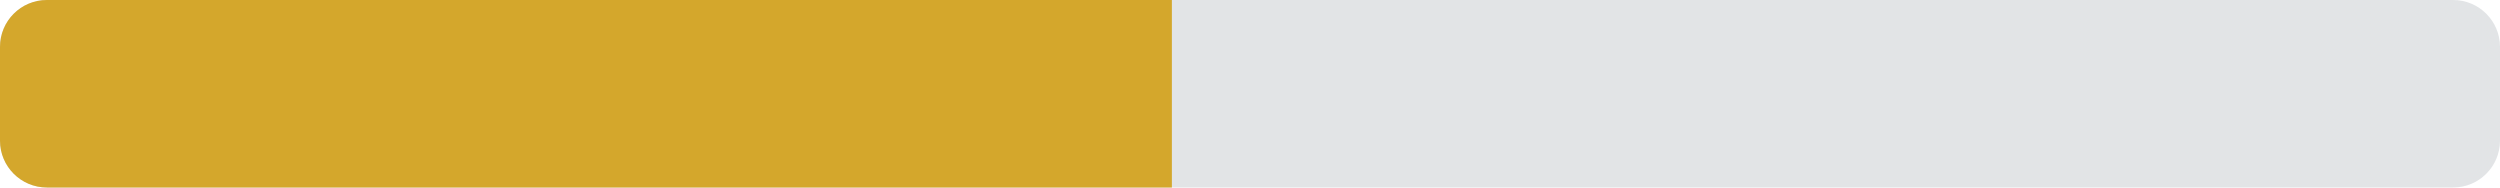
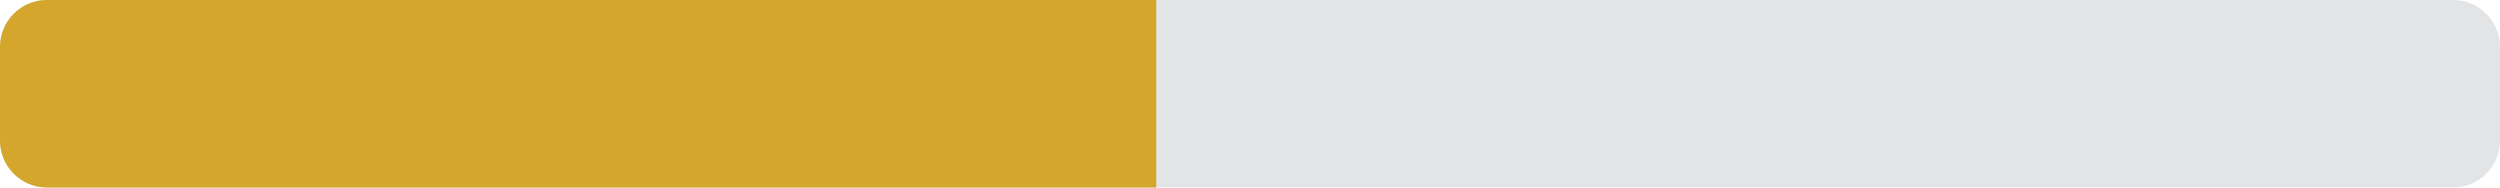
- <svg xmlns="http://www.w3.org/2000/svg" width="160" height="12" viewBox="0 0 160 12" role="img" aria-label="aws vpc: 110 of 236 variables covered (partial)">
+ <svg xmlns="http://www.w3.org/2000/svg" width="160" height="12" viewBox="0 0 160 12" role="img" aria-label="aws vpc: 109 of 236 variables covered (partial)">
  <clipPath id="r">
    <rect width="160" height="12" rx="3" />
  </clipPath>
  <g clip-path="url(#r)">
    <rect width="160" height="12" fill="#8c959f" fill-opacity="0.25" />
-     <rect width="75" height="12" fill="#d4a72c" />
+     <rect width="74" height="12" fill="#d4a72c" />
  </g>
</svg>
